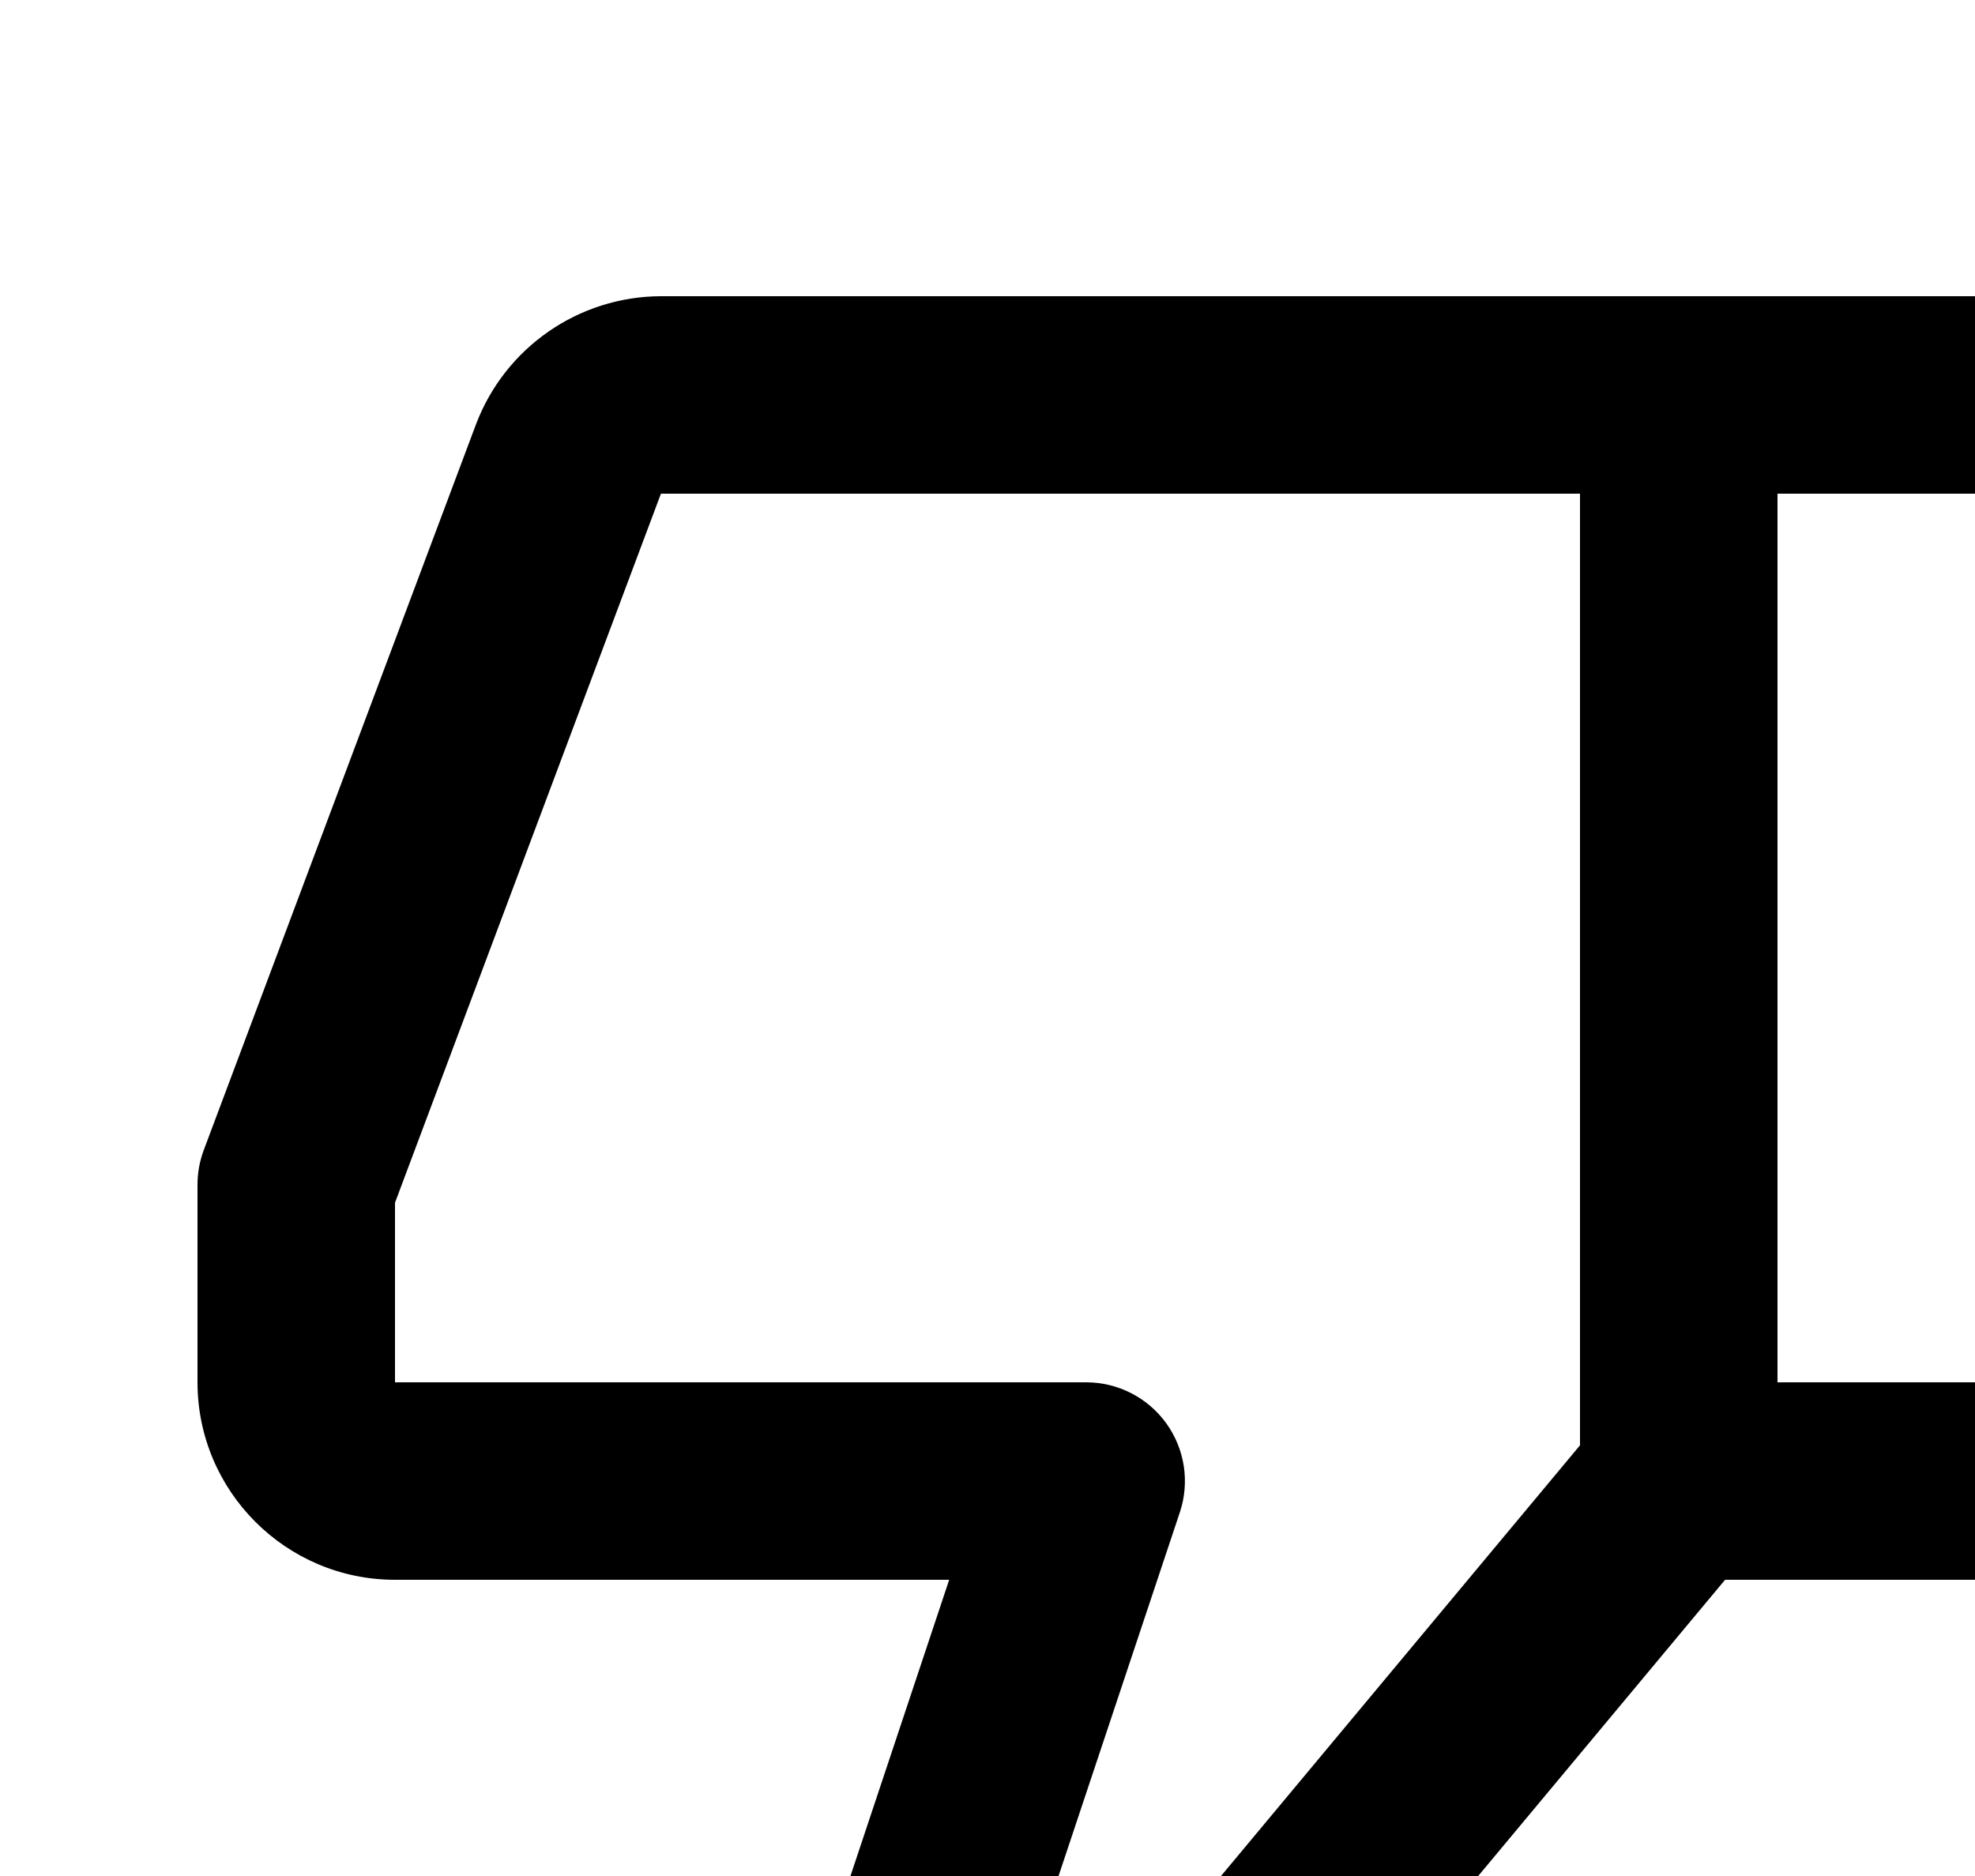
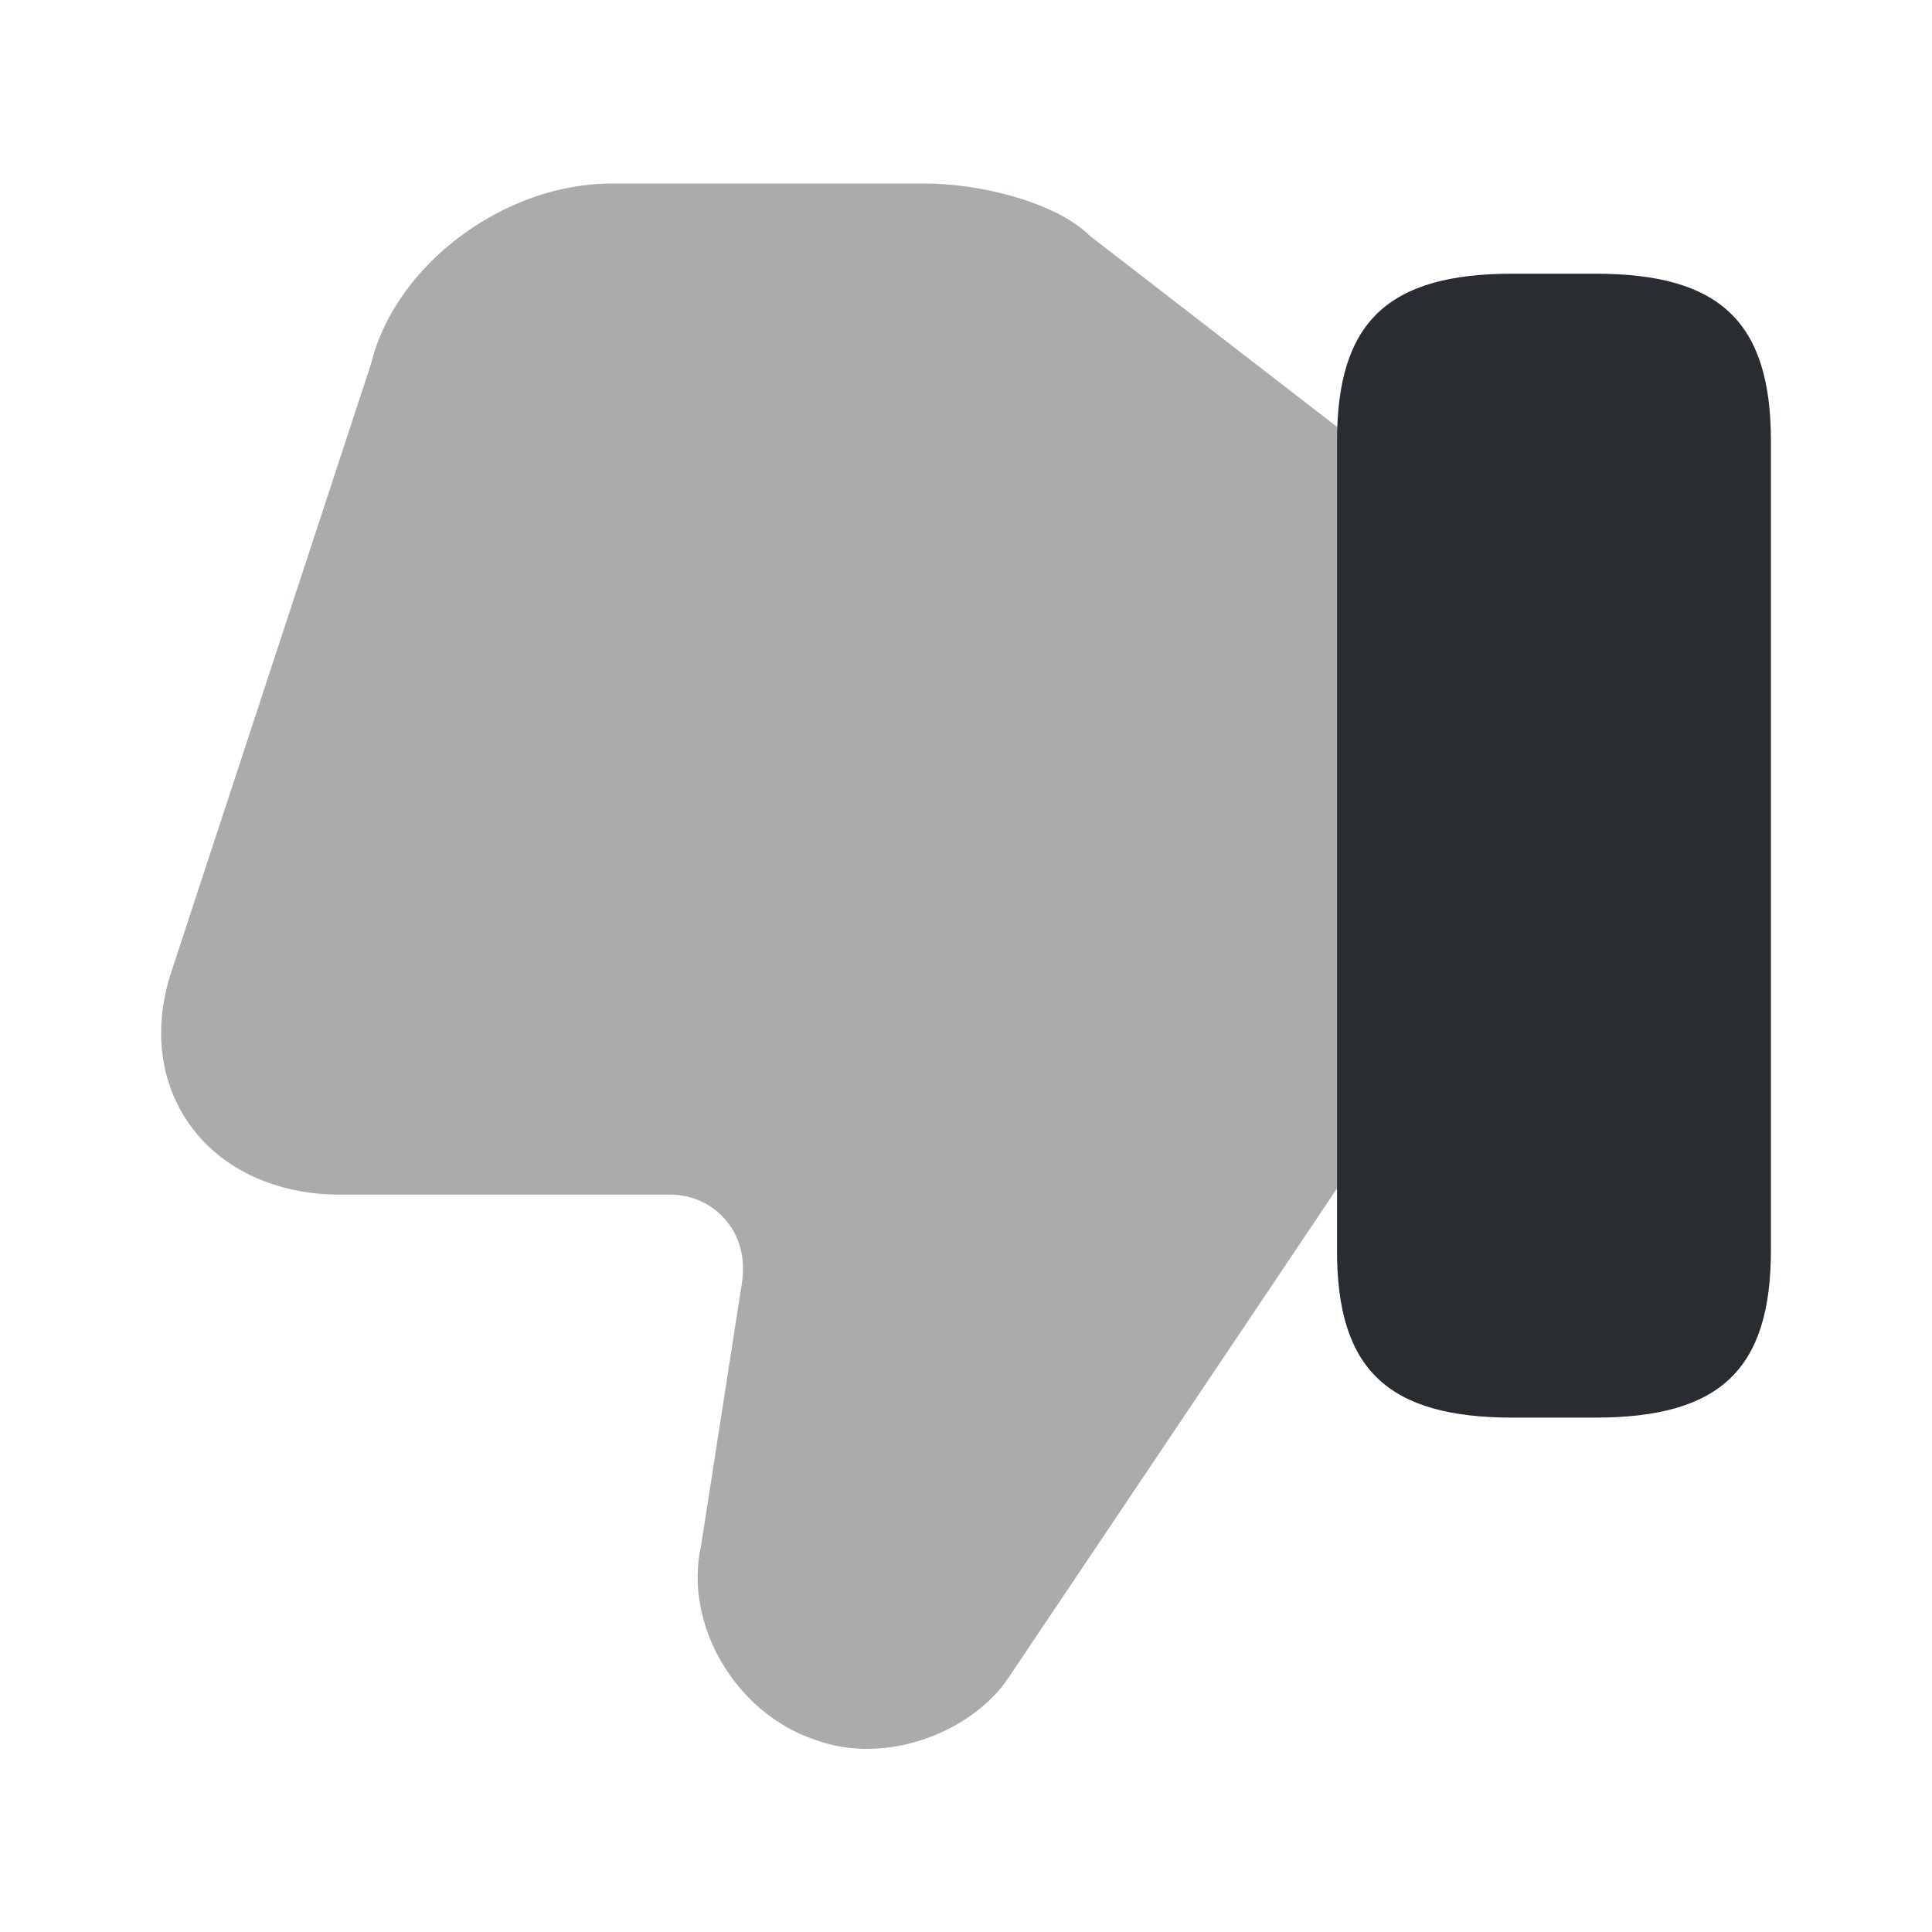
- <svg xmlns="http://www.w3.org/2000/svg">
-   <path d="M20 3H6.693A2.01 2.01 0 0 0 4.82 4.298l-2.757 7.351A1 1 0 0 0 2 12v2c0 1.103.897 2 2 2h5.612L8.49 19.367a2.004 2.004 0 0 0 .274 1.802c.376.52.982.831 1.624.831H12c.297 0 .578-.132.769-.36l4.7-5.64H20c1.103 0 2-.897 2-2V5c0-1.103-.897-2-2-2zm-8.469 17h-1.145l1.562-4.684A1 1 0 0 0 11 14H4v-1.819L6.693 5H16v9.638L11.531 20zM18 14V5h2l.001 9H18z" />
+ <svg xmlns="http://www.w3.org/2000/svg" width="24" height="24" viewBox="0 0 24 24" fill="none">
+   <path opacity="0.4" d="M2.349 13.96C2.739 14.52 3.429 14.84 4.219 14.84H8.319C8.589 14.84 8.839 14.95 9.009 15.15C9.189 15.35 9.259 15.63 9.219 15.92L8.709 19.2C8.489 20.18 9.139 21.28 10.119 21.61C11.029 21.95 12.099 21.49 12.529 20.84L16.739 14.57L16.859 14.37V5.53L16.709 5.38L13.539 2.93C13.119 2.51 12.169 2.28 11.499 2.28H7.599C6.259 2.28 4.909 3.29 4.609 4.52L2.149 12.01C1.899 12.72 1.969 13.42 2.349 13.96Z" fill="#292D32" />
+   <path d="M18.789 17.61H19.819C21.369 17.61 21.999 17.01 21.999 15.53V5.48C21.999 4 21.369 3.4 19.819 3.4H18.789C17.239 3.4 16.609 4 16.609 5.48V15.54C16.609 17.01 17.239 17.61 18.789 17.61Z" fill="#292D32" />
</svg>
